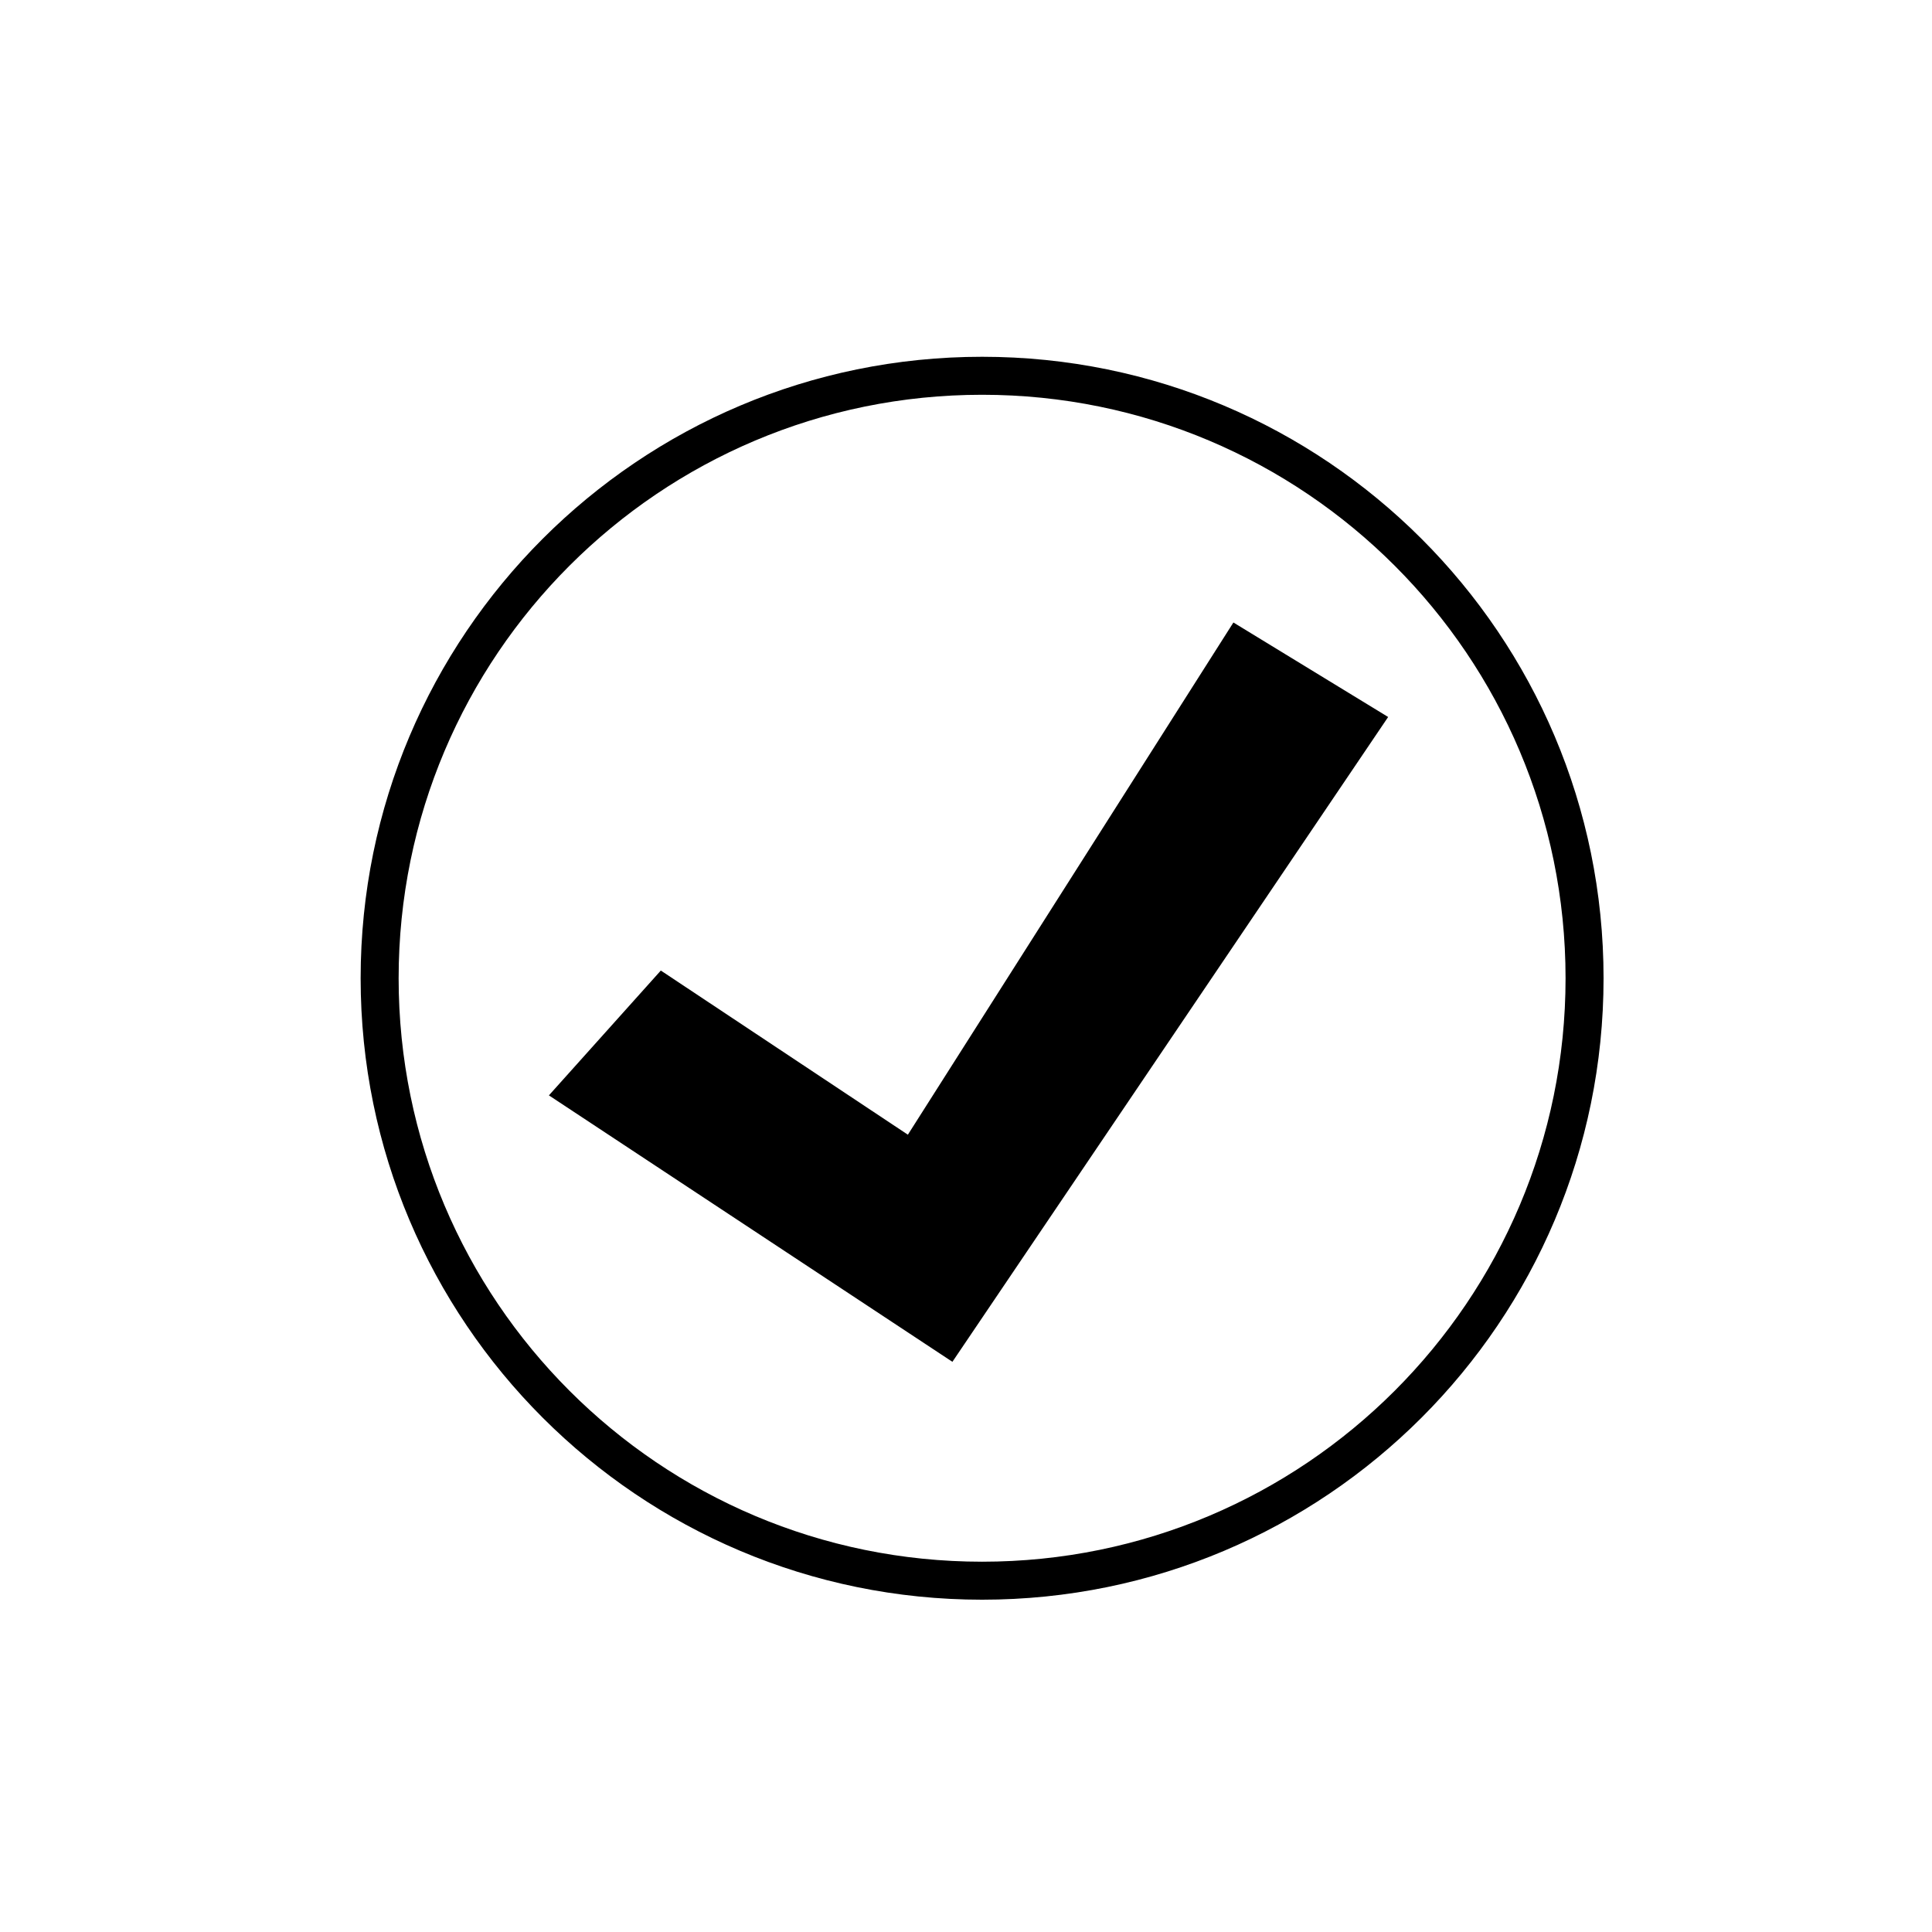
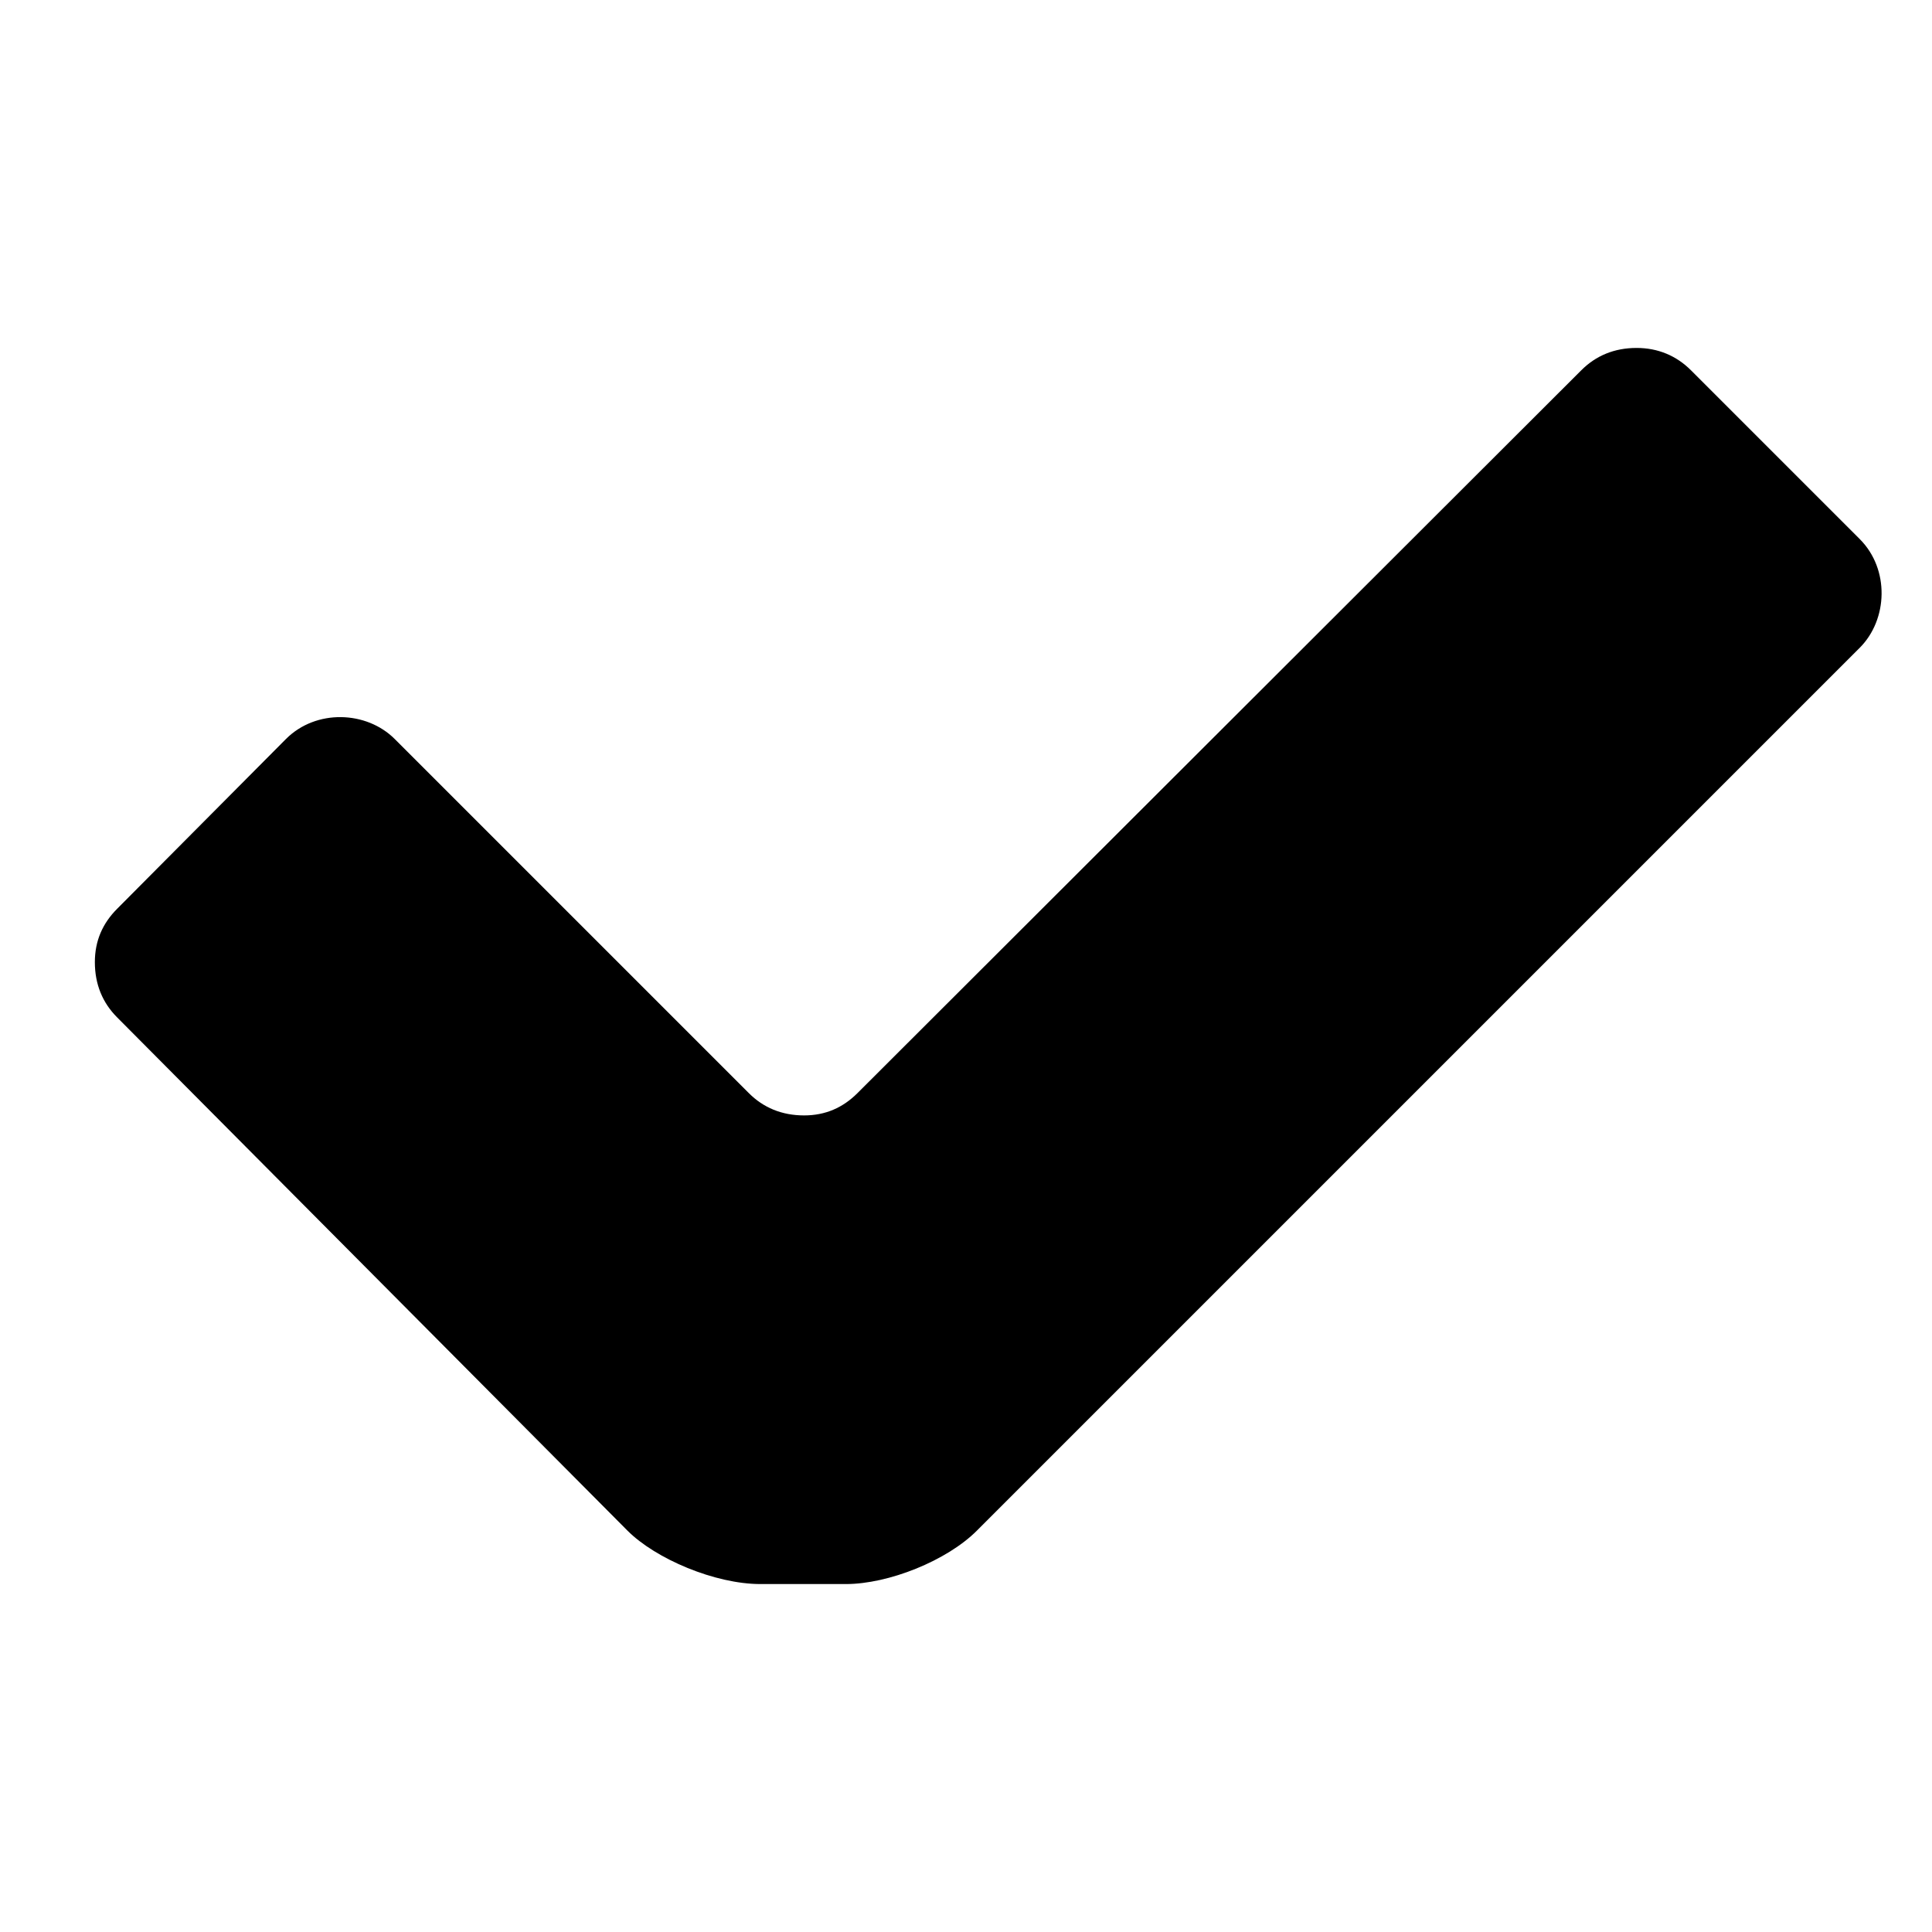
<svg xmlns="http://www.w3.org/2000/svg" version="1.1" id="Layer_1" x="0px" y="0px" width="500px" height="500px" viewBox="0 0 500 500" enable-background="new 0 0 500 500" xml:space="preserve">
-   <path d="M254.167,92.334c-88.826,0-160.834,72.008-160.834,160.834c0,88.825,72.008,160.833,160.834,160.833  c88.825,0,160.833-72.008,160.833-160.833C415,164.342,342.992,92.334,254.167,92.334z M254.167,404.168  c-83.396,0-151.001-67.605-151.001-151c0-83.396,67.605-151.001,151.001-151.001c83.396,0,150.999,67.605,150.999,151.001  C405.166,336.562,337.562,404.168,254.167,404.168z" />
-   <polygon points="171.02,251.176 234.956,293.657 319.205,161.101 359.251,185.556 246.482,352.438 142.056,283.482 " />
+   <path d="M162.405,396.142L30.325,263.309c-3.767-3.767-5.775-8.538-5.775-14.313c0-5.524,2.009-10.044,5.775-13.811l43.692-43.943  c7.784-7.784,20.841-7.282,28.124,0l91.652,91.652c3.767,3.767,8.537,5.775,14.312,5.775c5.524,0,10.044-2.009,13.811-5.775  L409.238,95.823c3.767-3.767,8.538-5.775,14.313-5.775c5.524,0,10.295,2.009,14.062,5.775l43.691,43.692  c7.784,7.784,7.282,20.841,0,28.124L252.802,396.142c-7.784,7.784-22.85,13.811-33.898,13.811h-22.097  C185.004,409.952,169.687,403.424,162.405,396.142z" />
</svg>
